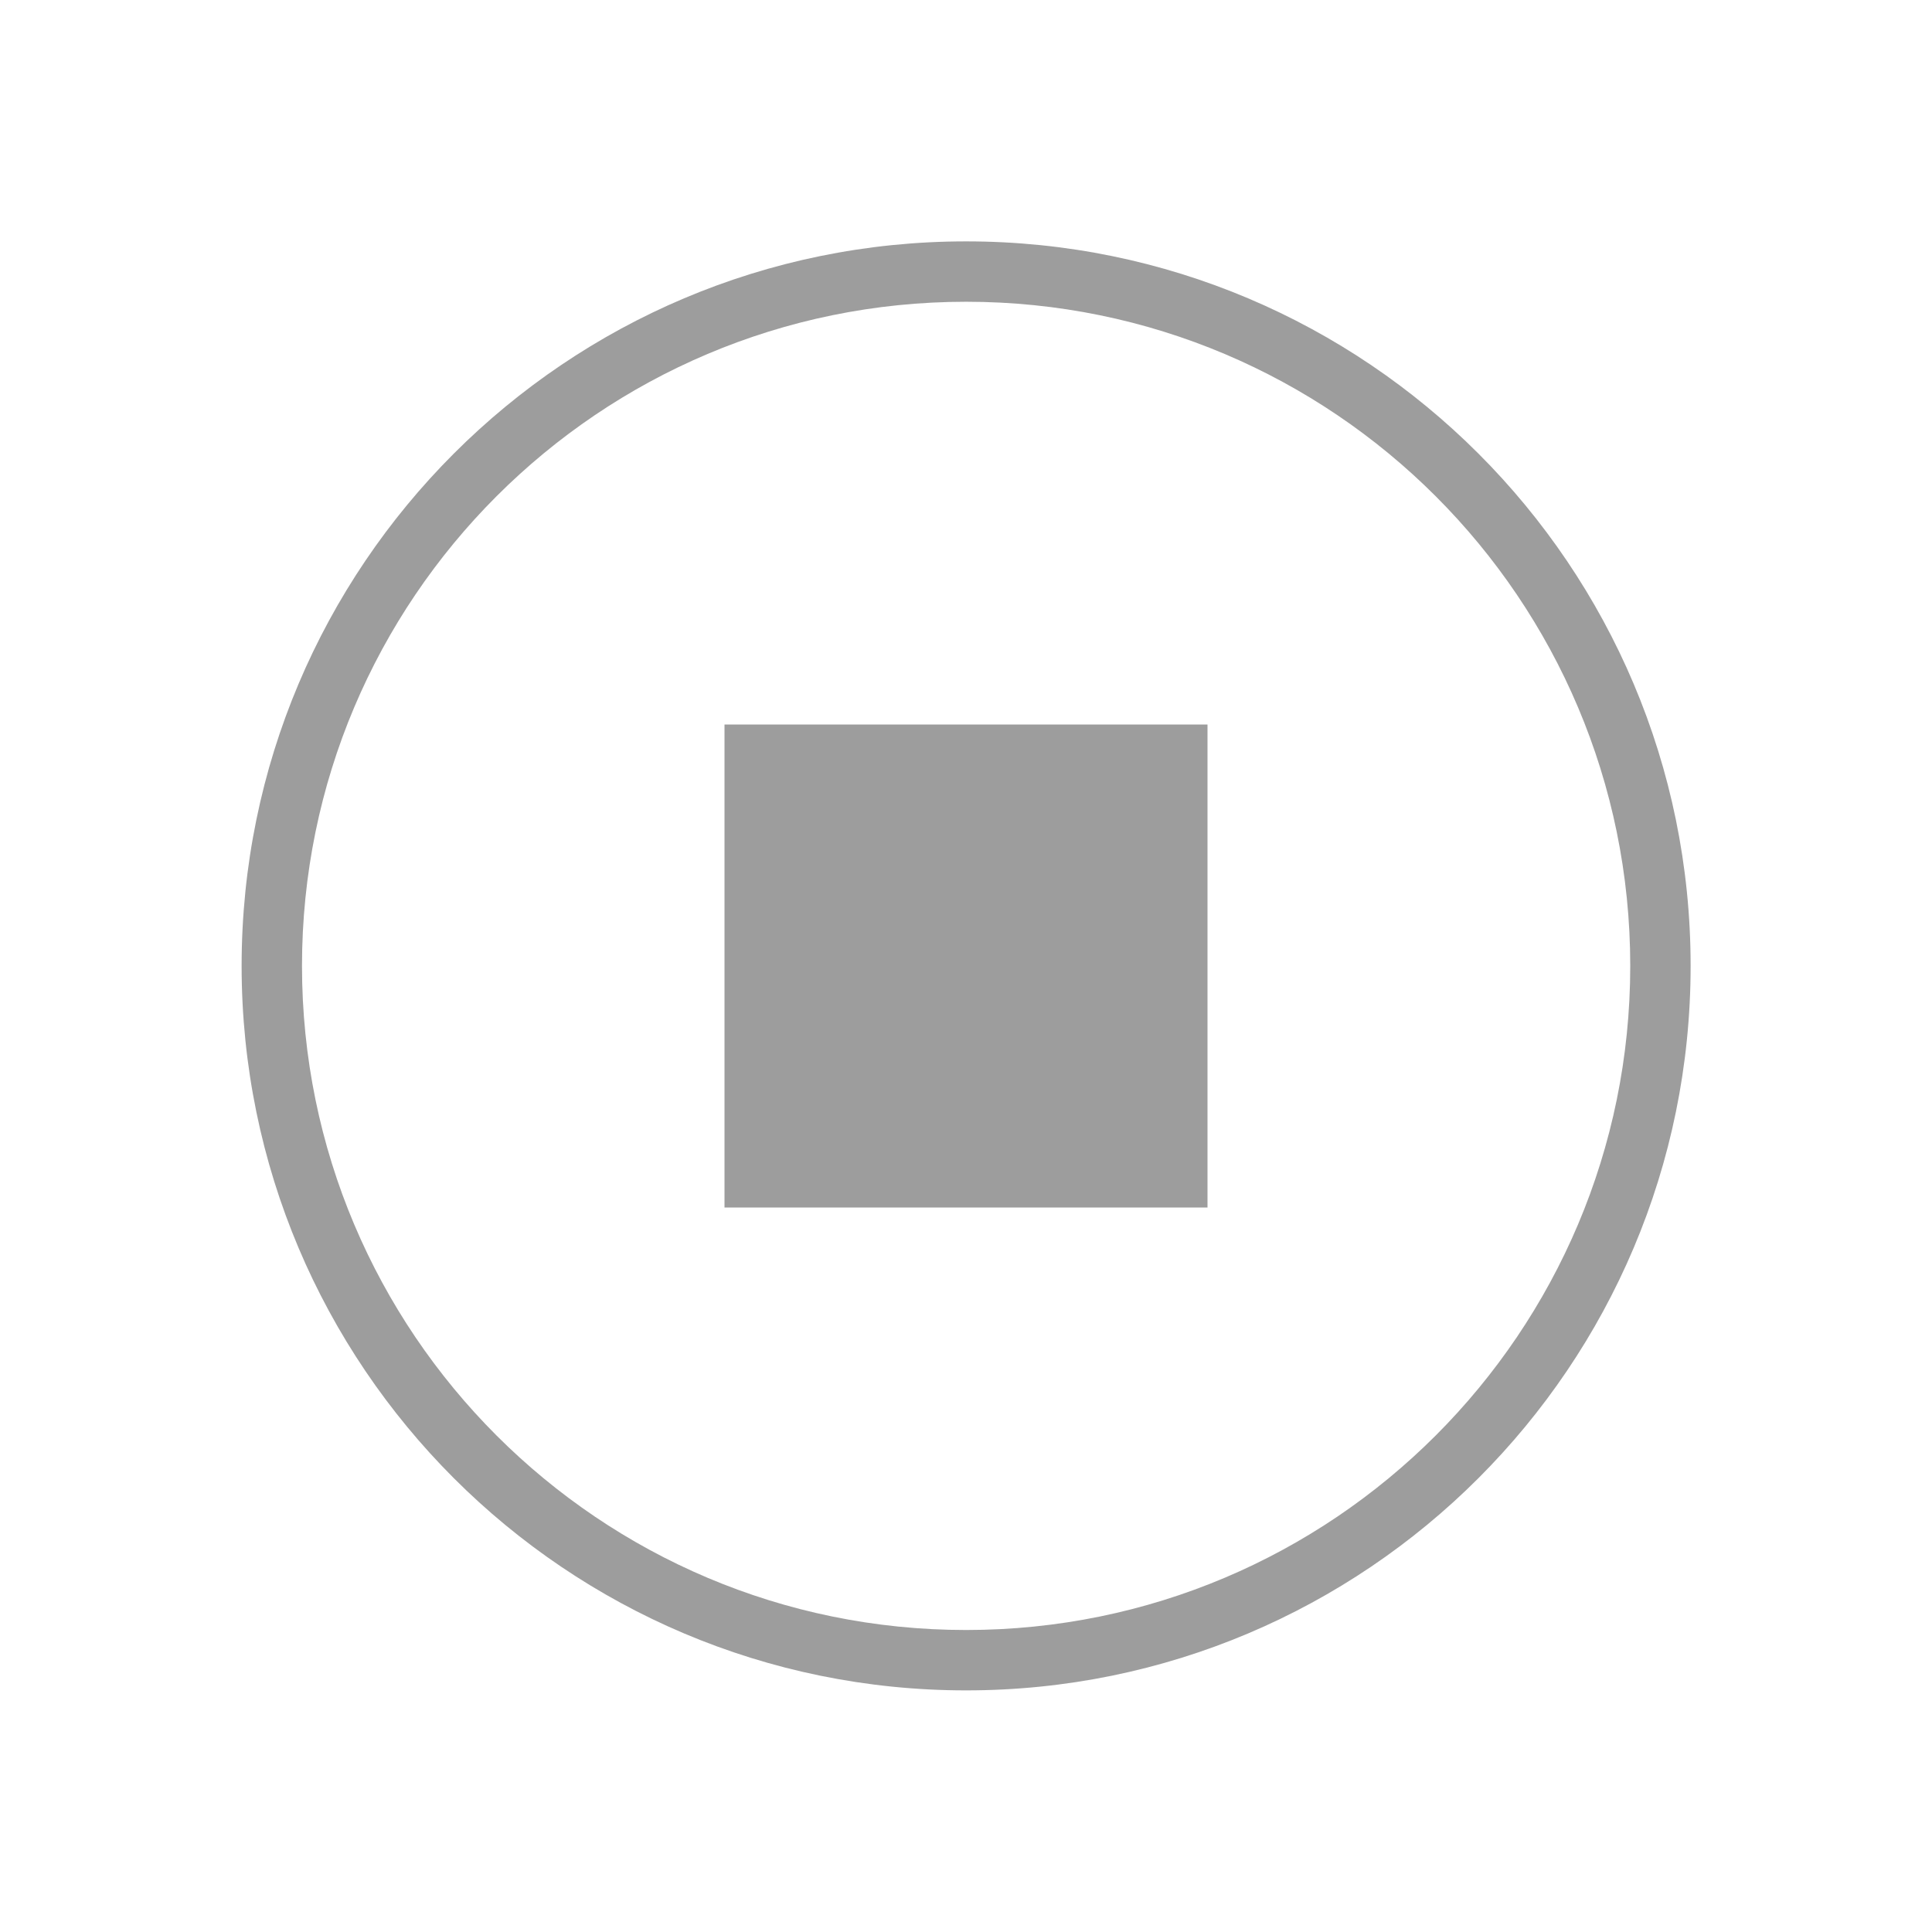
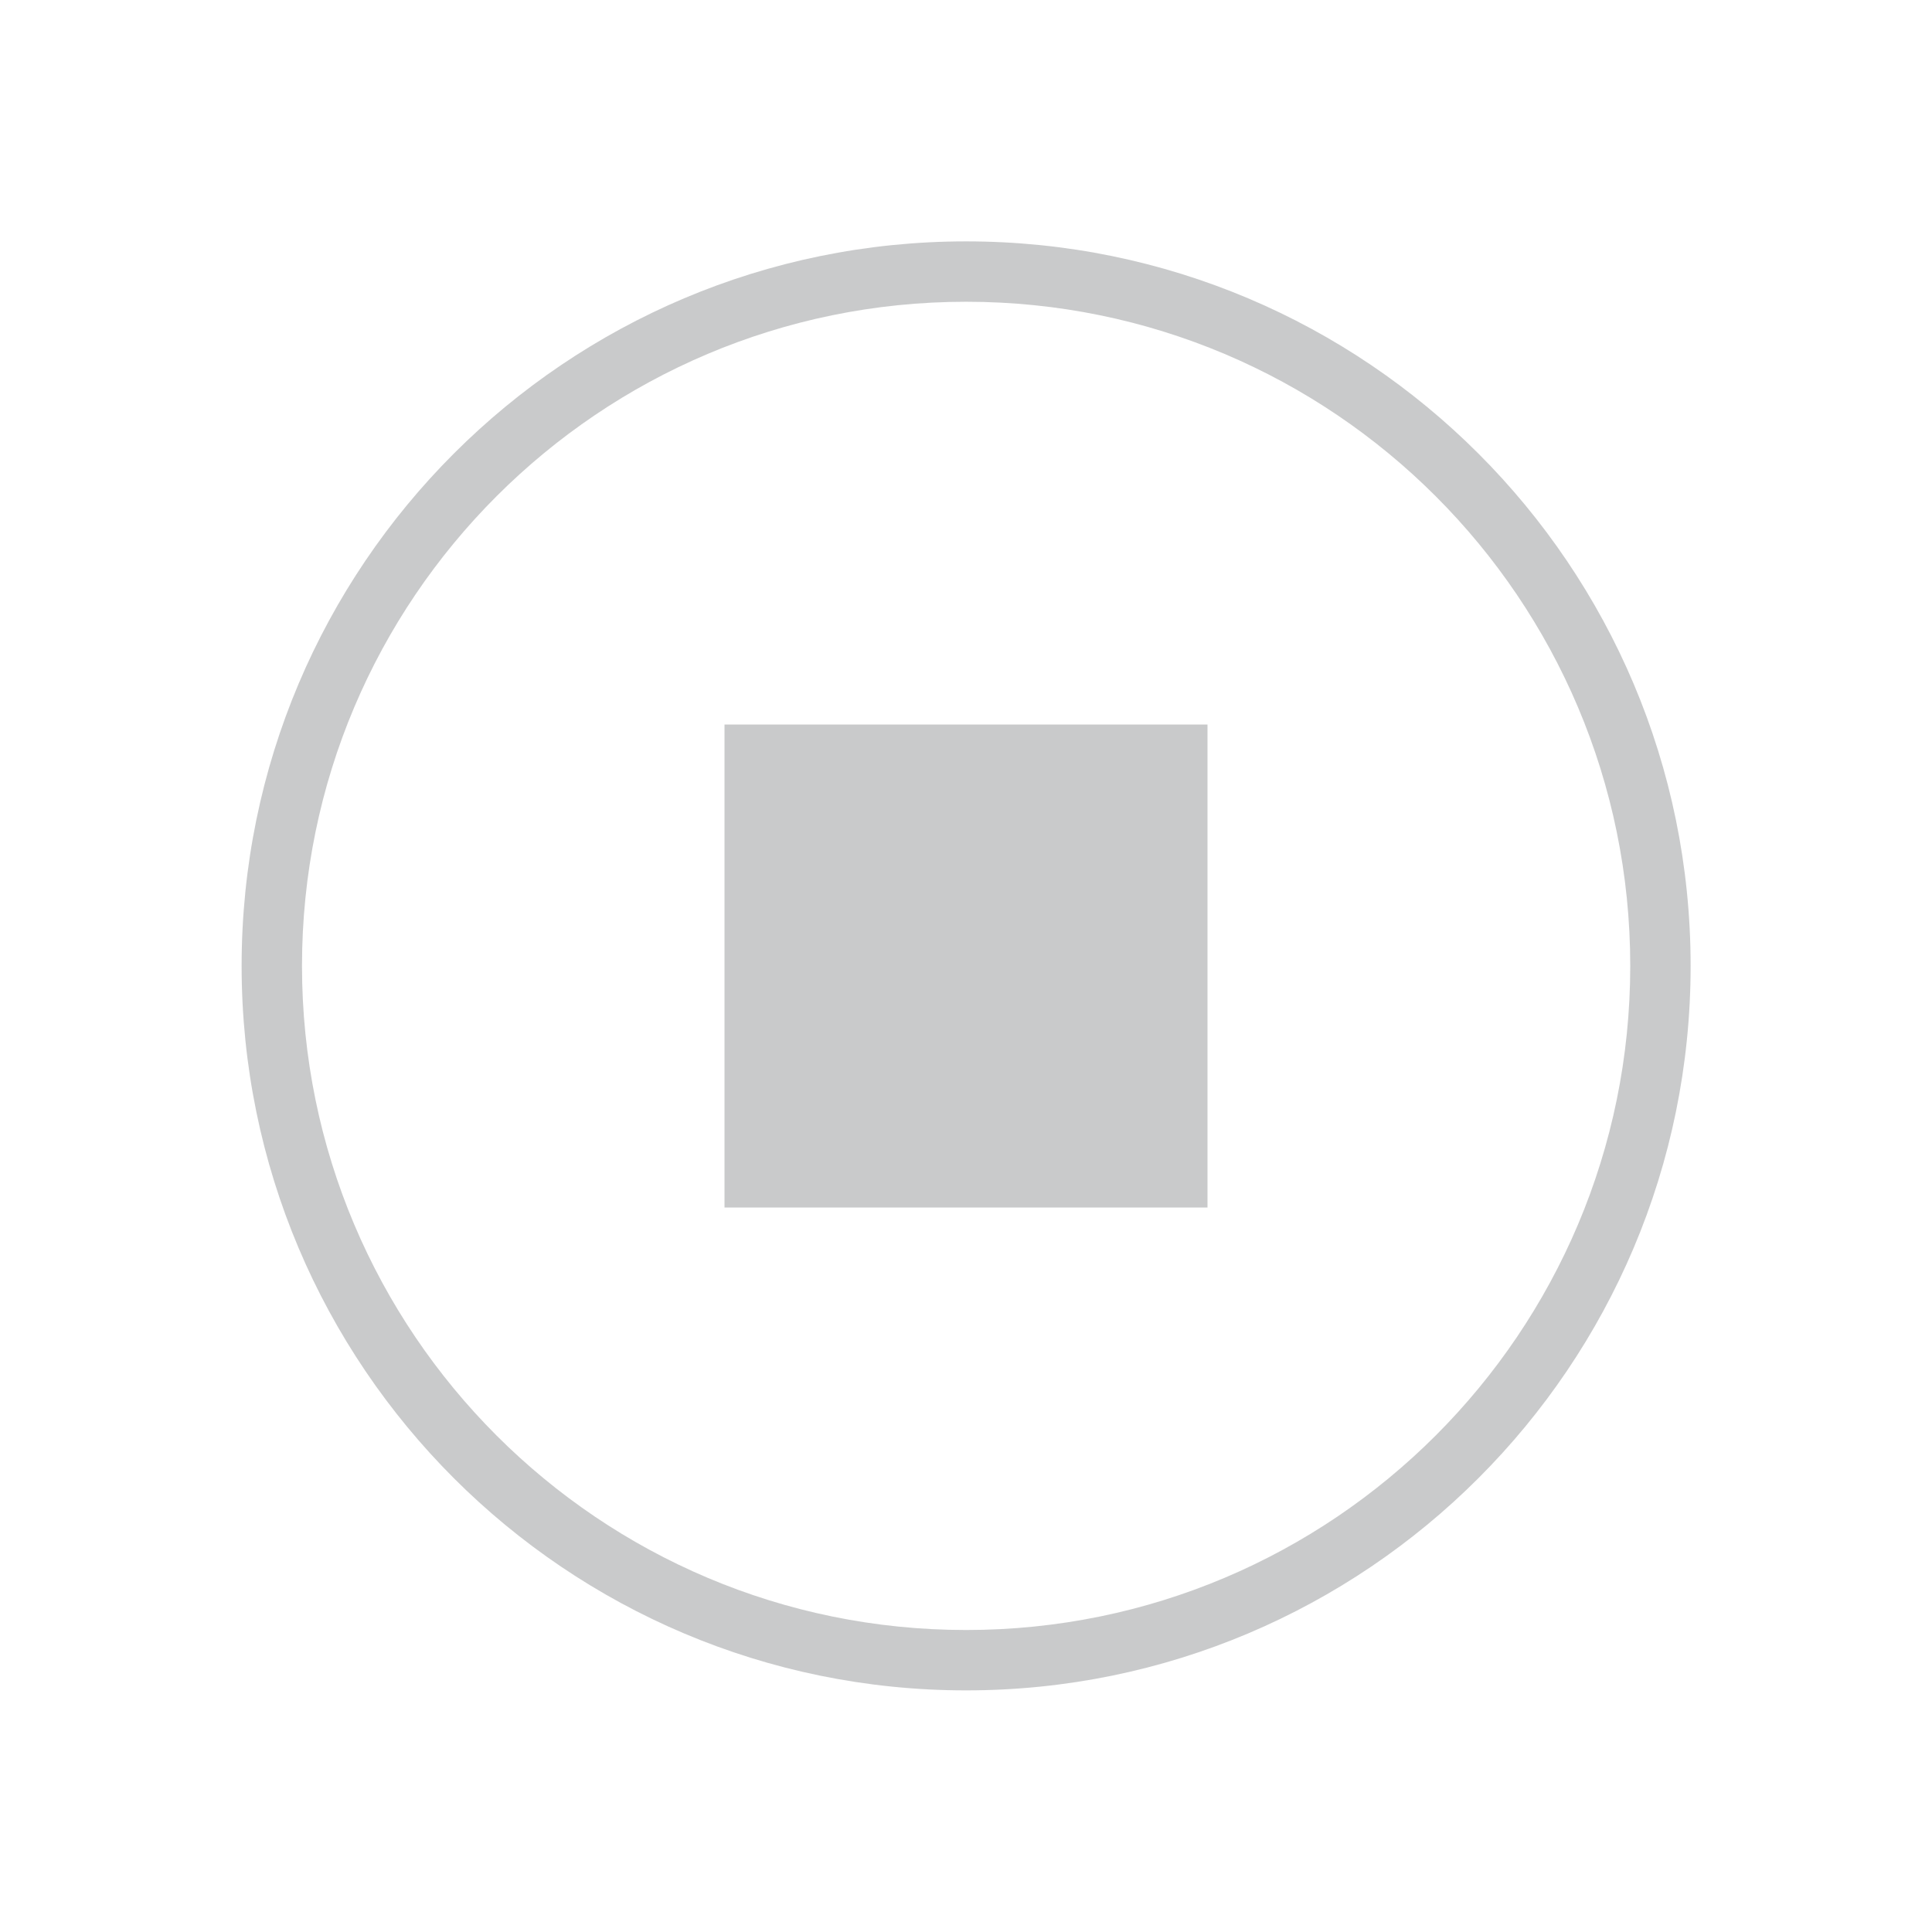
<svg xmlns="http://www.w3.org/2000/svg" viewBox="0 0 32 32">
  <defs id="defs3051">
    <style type="text/css" id="current-color-scheme">
      .ColorScheme-Text {
-         color:#9d9d9d;
+         color:#959799;
      }
      </style>
  </defs>
-   <path style="fill:currentColor;fill-opacity:1;stroke:none" d="M 16.002 3.998 A 12 12 0 0 0 4.002 15.998 A 12 12 0 0 0 16.002 27.998 A 12 12 0 0 0 28.002 15.998 A 12 12 0 0 0 16.002 3.998 z M 16.002 4.998 A 11 11 0 0 1 27.002 15.998 A 11 11 0 0 1 16.002 26.998 A 11 11 0 0 1 5.002 15.998 A 11 11 0 0 1 16.002 4.998 z M 12 12 L 12 20 L 20 20 L 20 12 L 12 12 z " id="path91" class="ColorScheme-Text" />
+   <path style="fill:currentColor;fill-opacity:0.5;stroke:none" d="M 16.002 3.998 A 12 12 0 0 0 4.002 15.998 A 12 12 0 0 0 16.002 27.998 A 12 12 0 0 0 28.002 15.998 A 12 12 0 0 0 16.002 3.998 z M 16.002 4.998 A 11 11 0 0 1 27.002 15.998 A 11 11 0 0 1 16.002 26.998 A 11 11 0 0 1 5.002 15.998 A 11 11 0 0 1 16.002 4.998 z M 12 12 L 12 20 L 20 20 L 20 12 L 12 12 z " id="path91" class="ColorScheme-Text" />
</svg>
